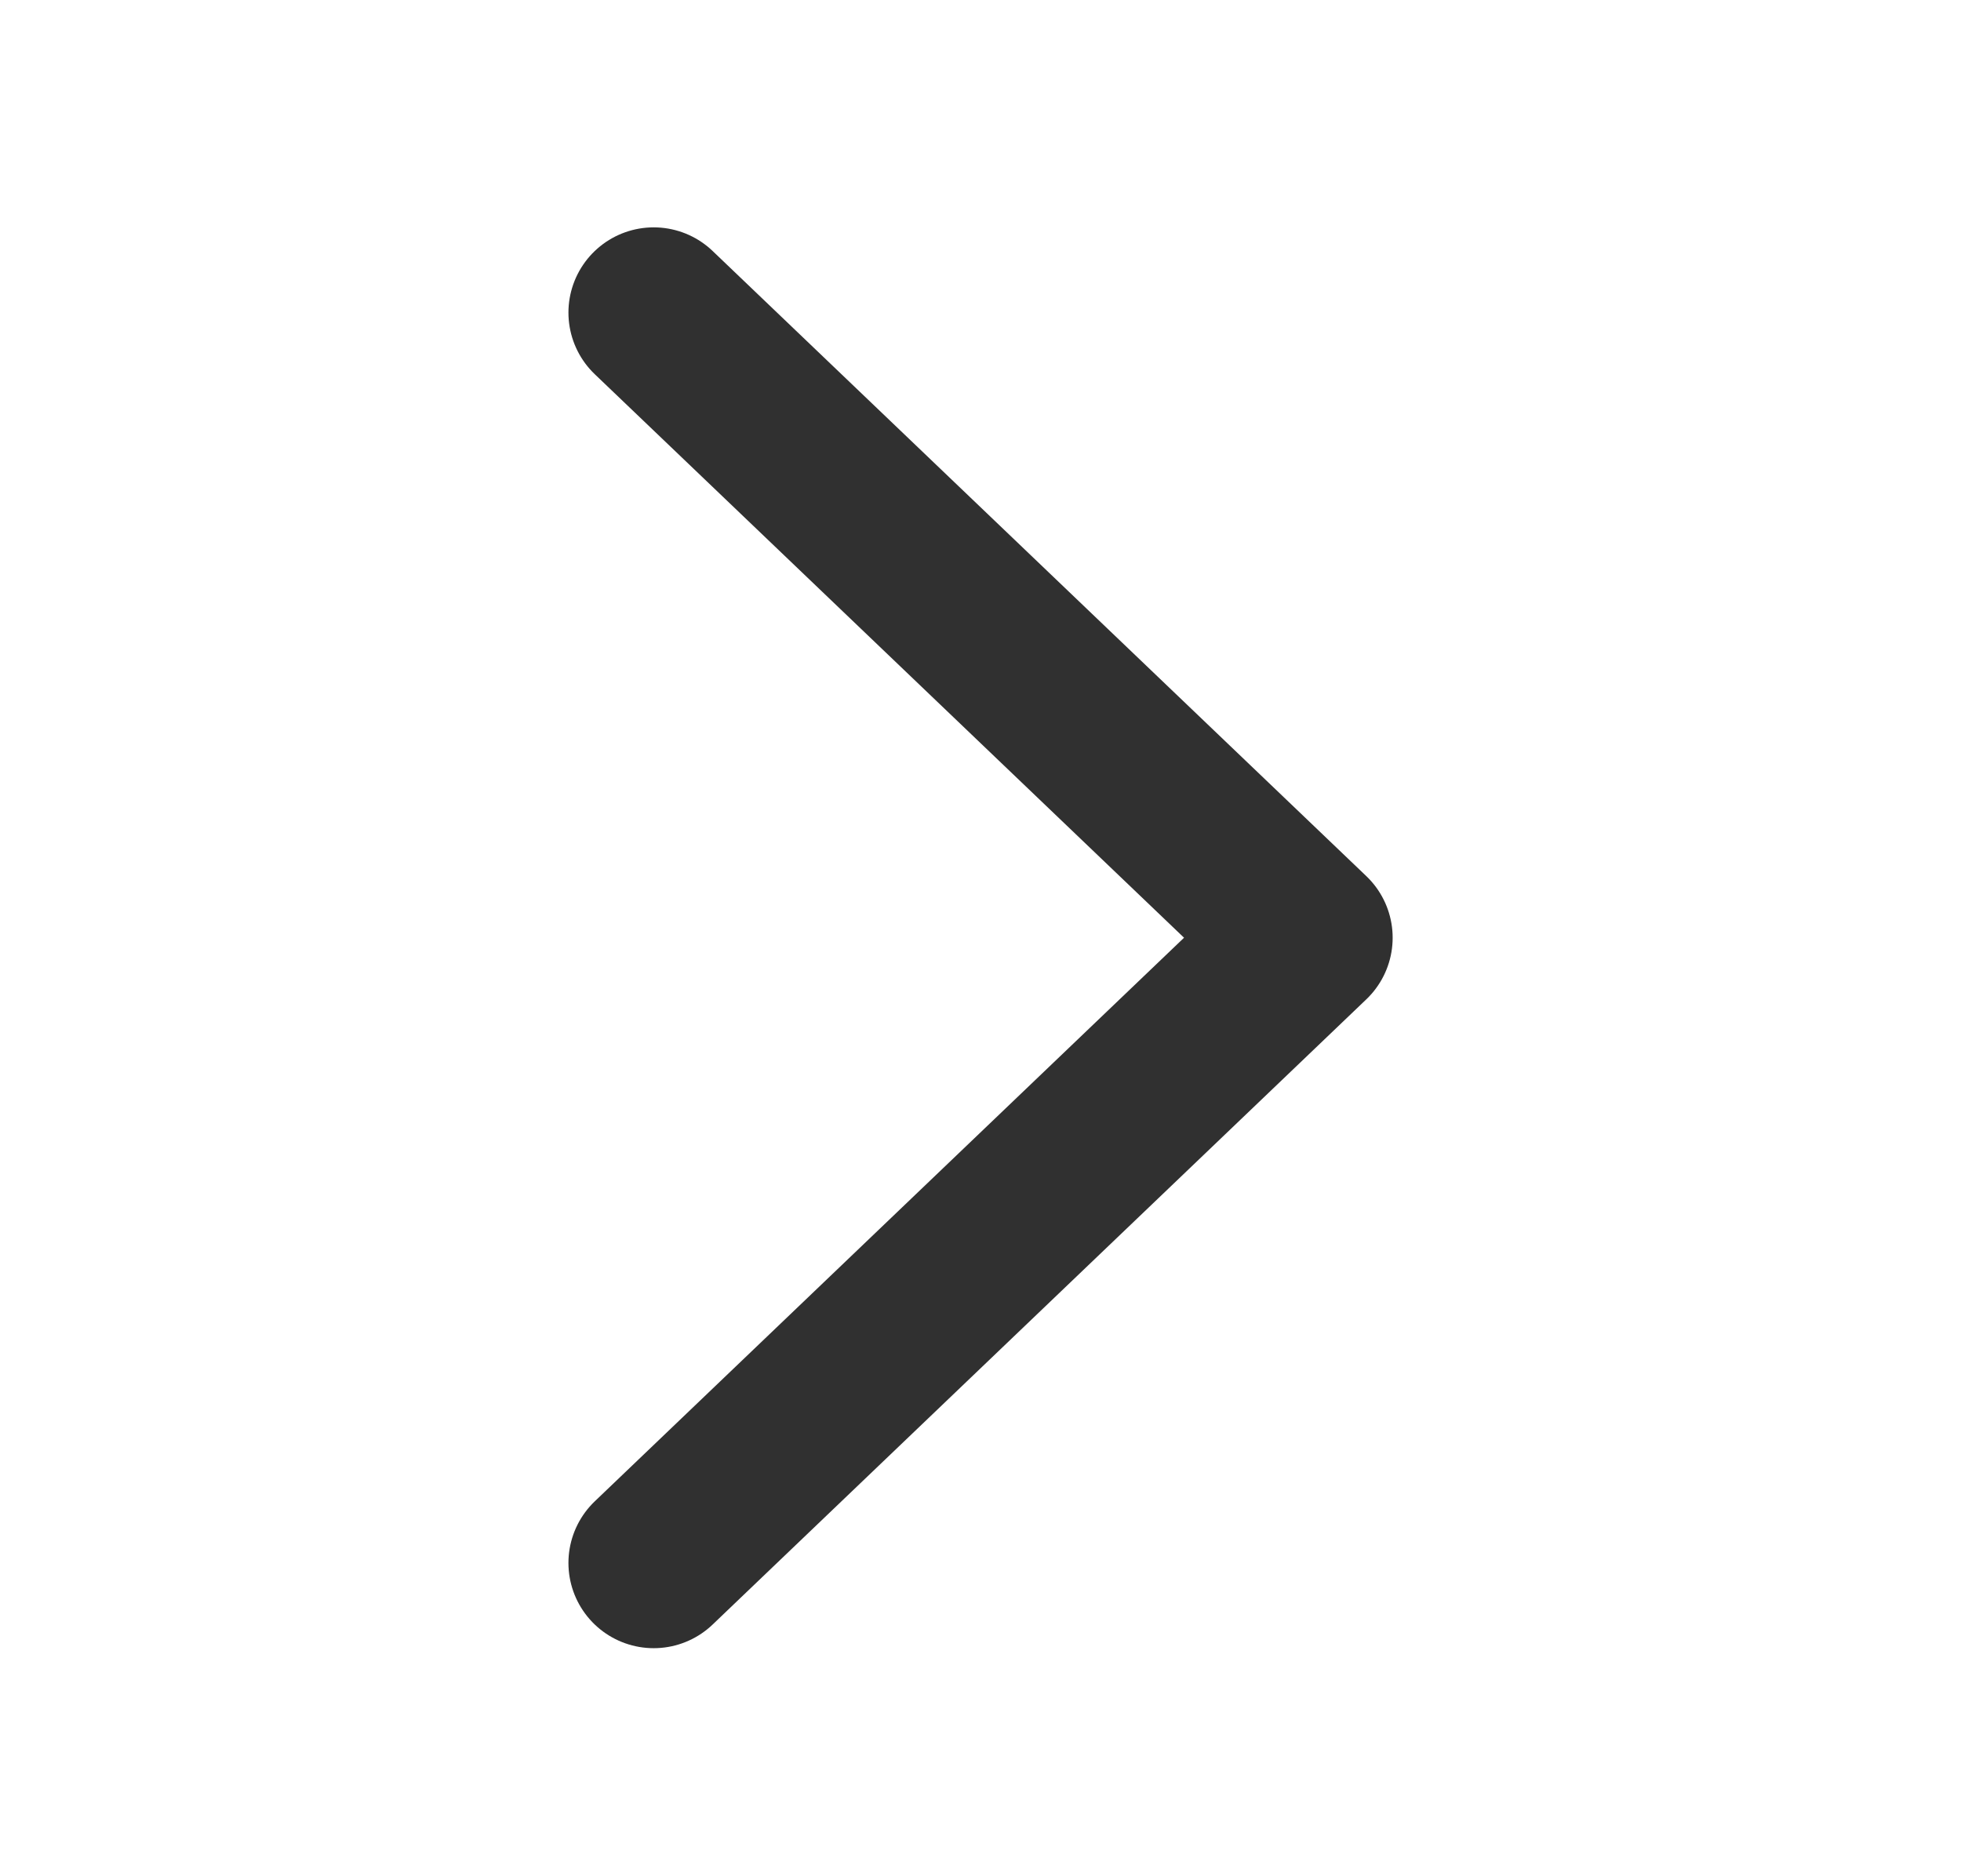
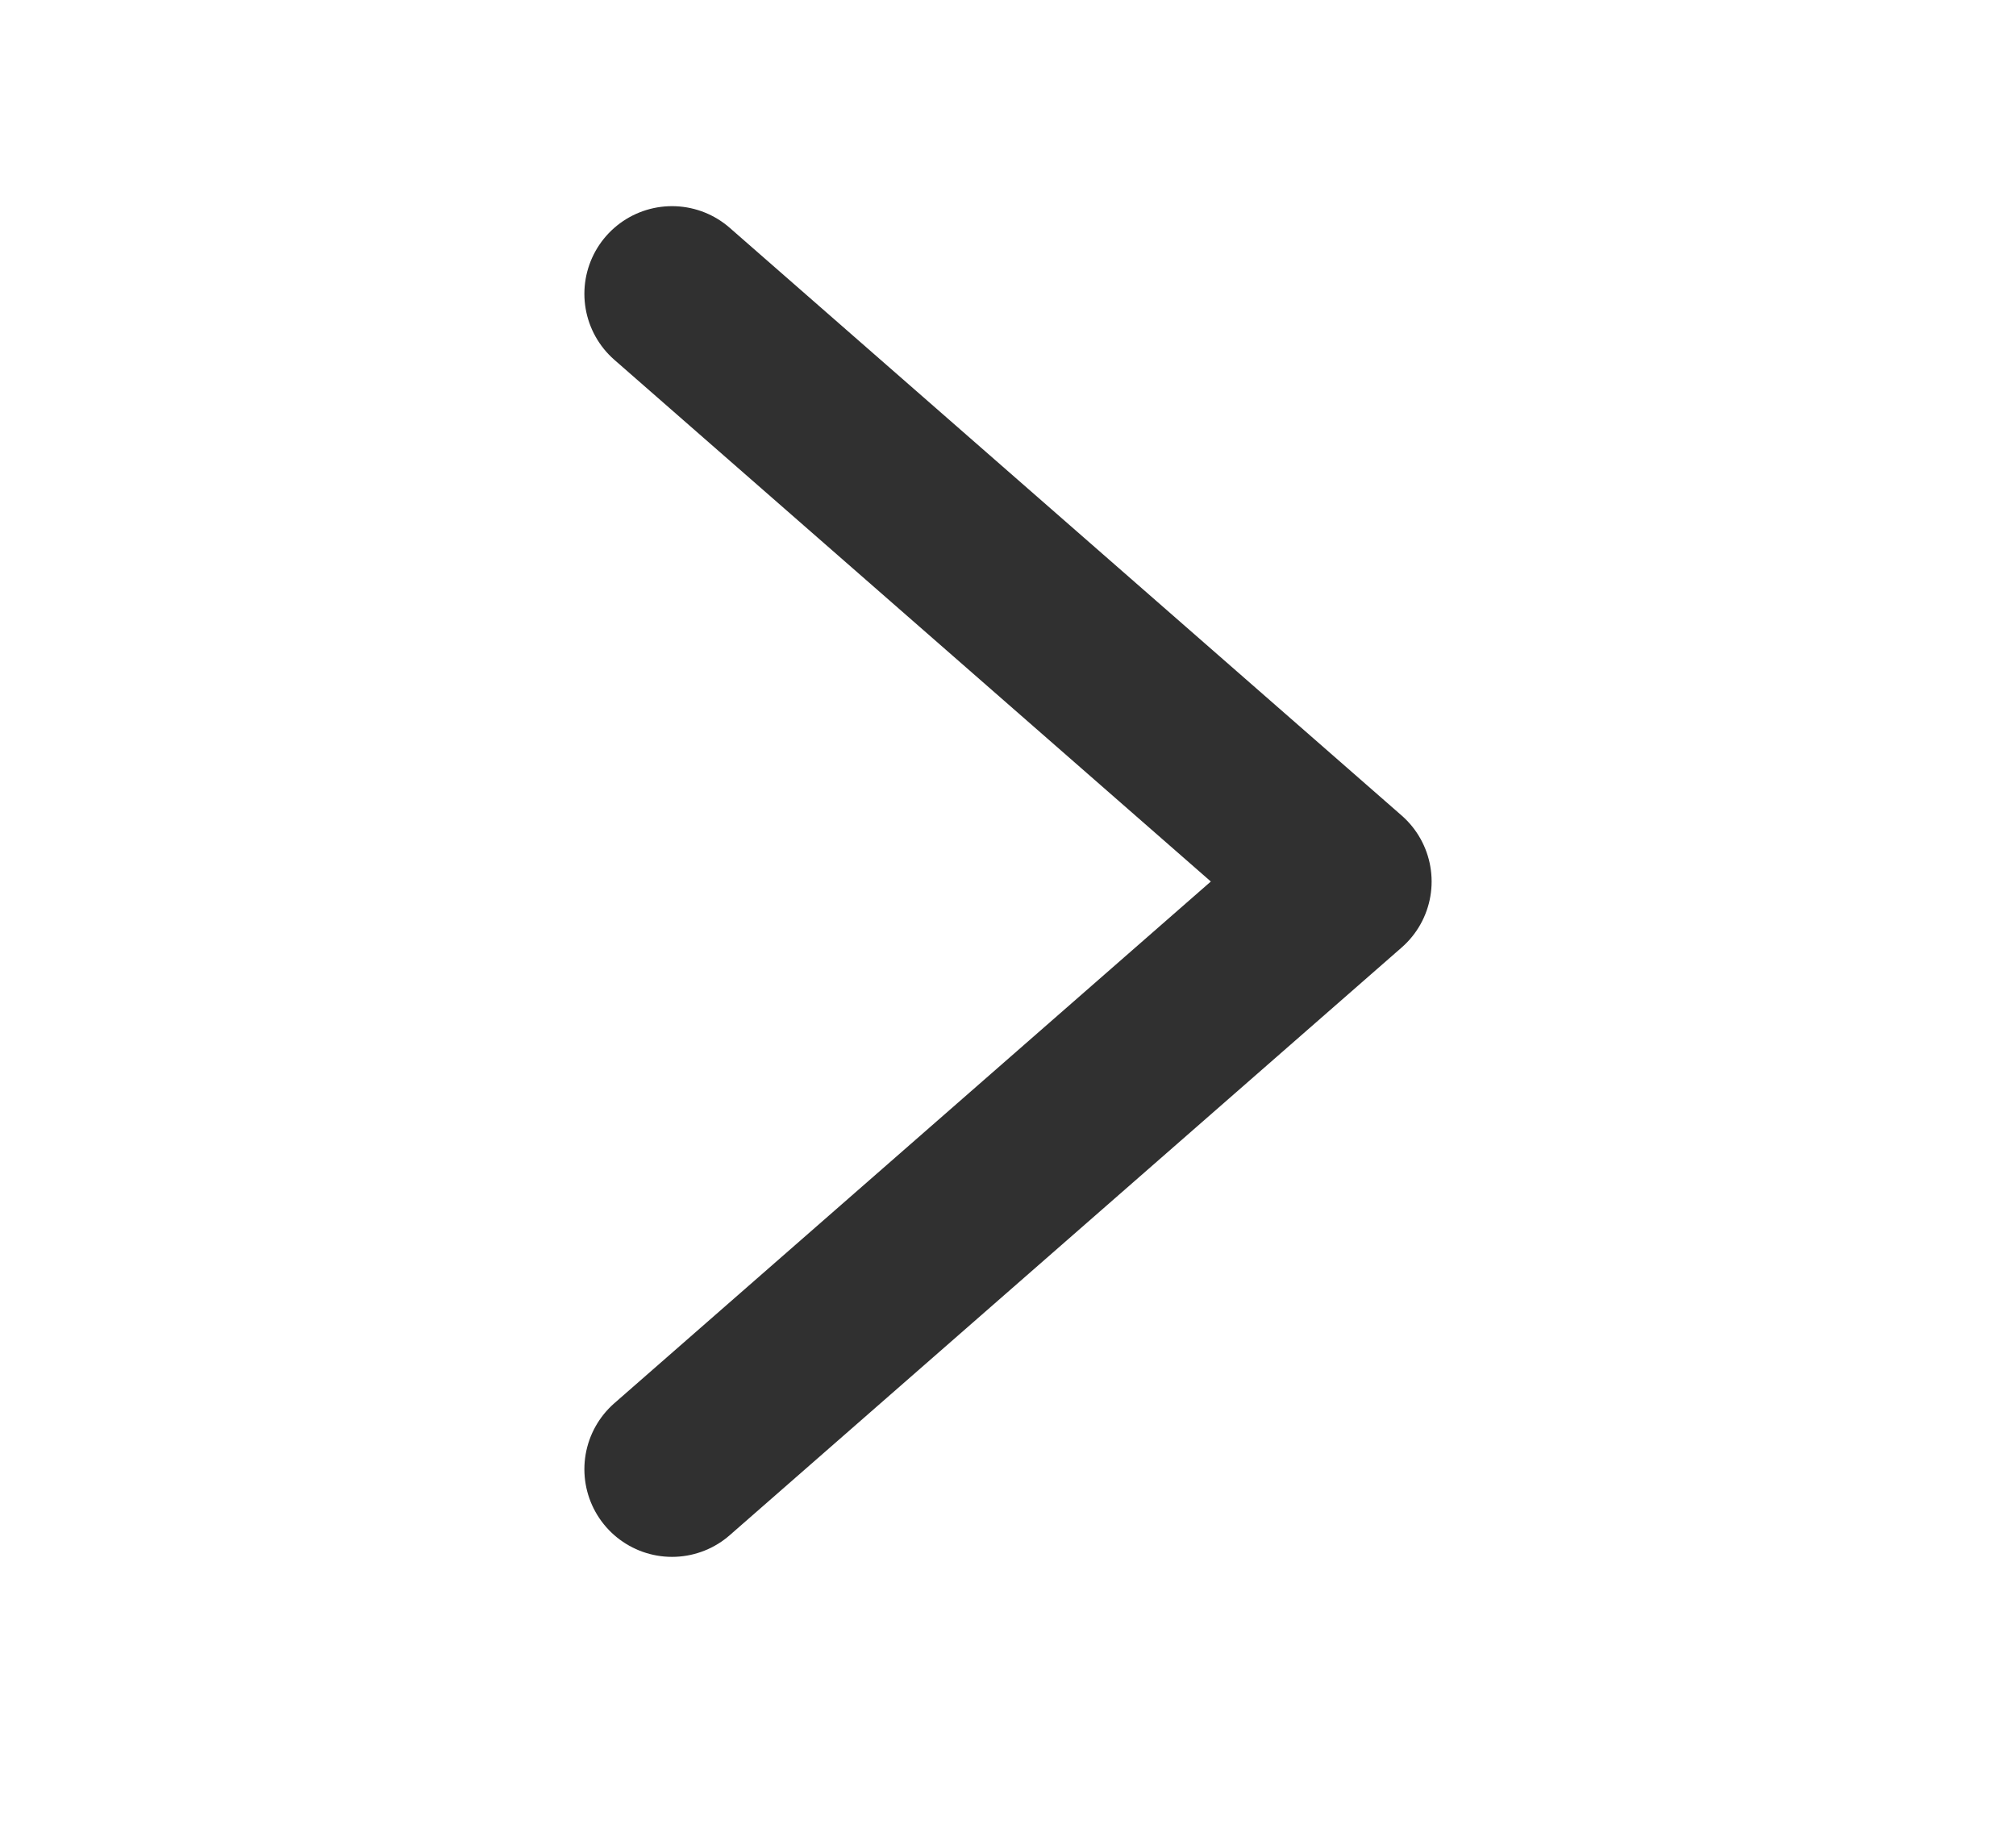
- <svg xmlns="http://www.w3.org/2000/svg" width="23" height="22" viewBox="0 0 23 22" fill="none">
-   <path d="M7.667 3.667L15.334 11L7.667 18.334" stroke="#303030" stroke-width="2" stroke-linecap="round" stroke-linejoin="round" />
+ <svg xmlns="http://www.w3.org/2000/svg" width="23" height="21" viewBox="0 0 23 21" fill="none">
+   <path d="M7.667 3.352L15.333 10.057L7.667 16.762" stroke="#303030" stroke-width="2" stroke-linecap="round" stroke-linejoin="round" />
</svg>
